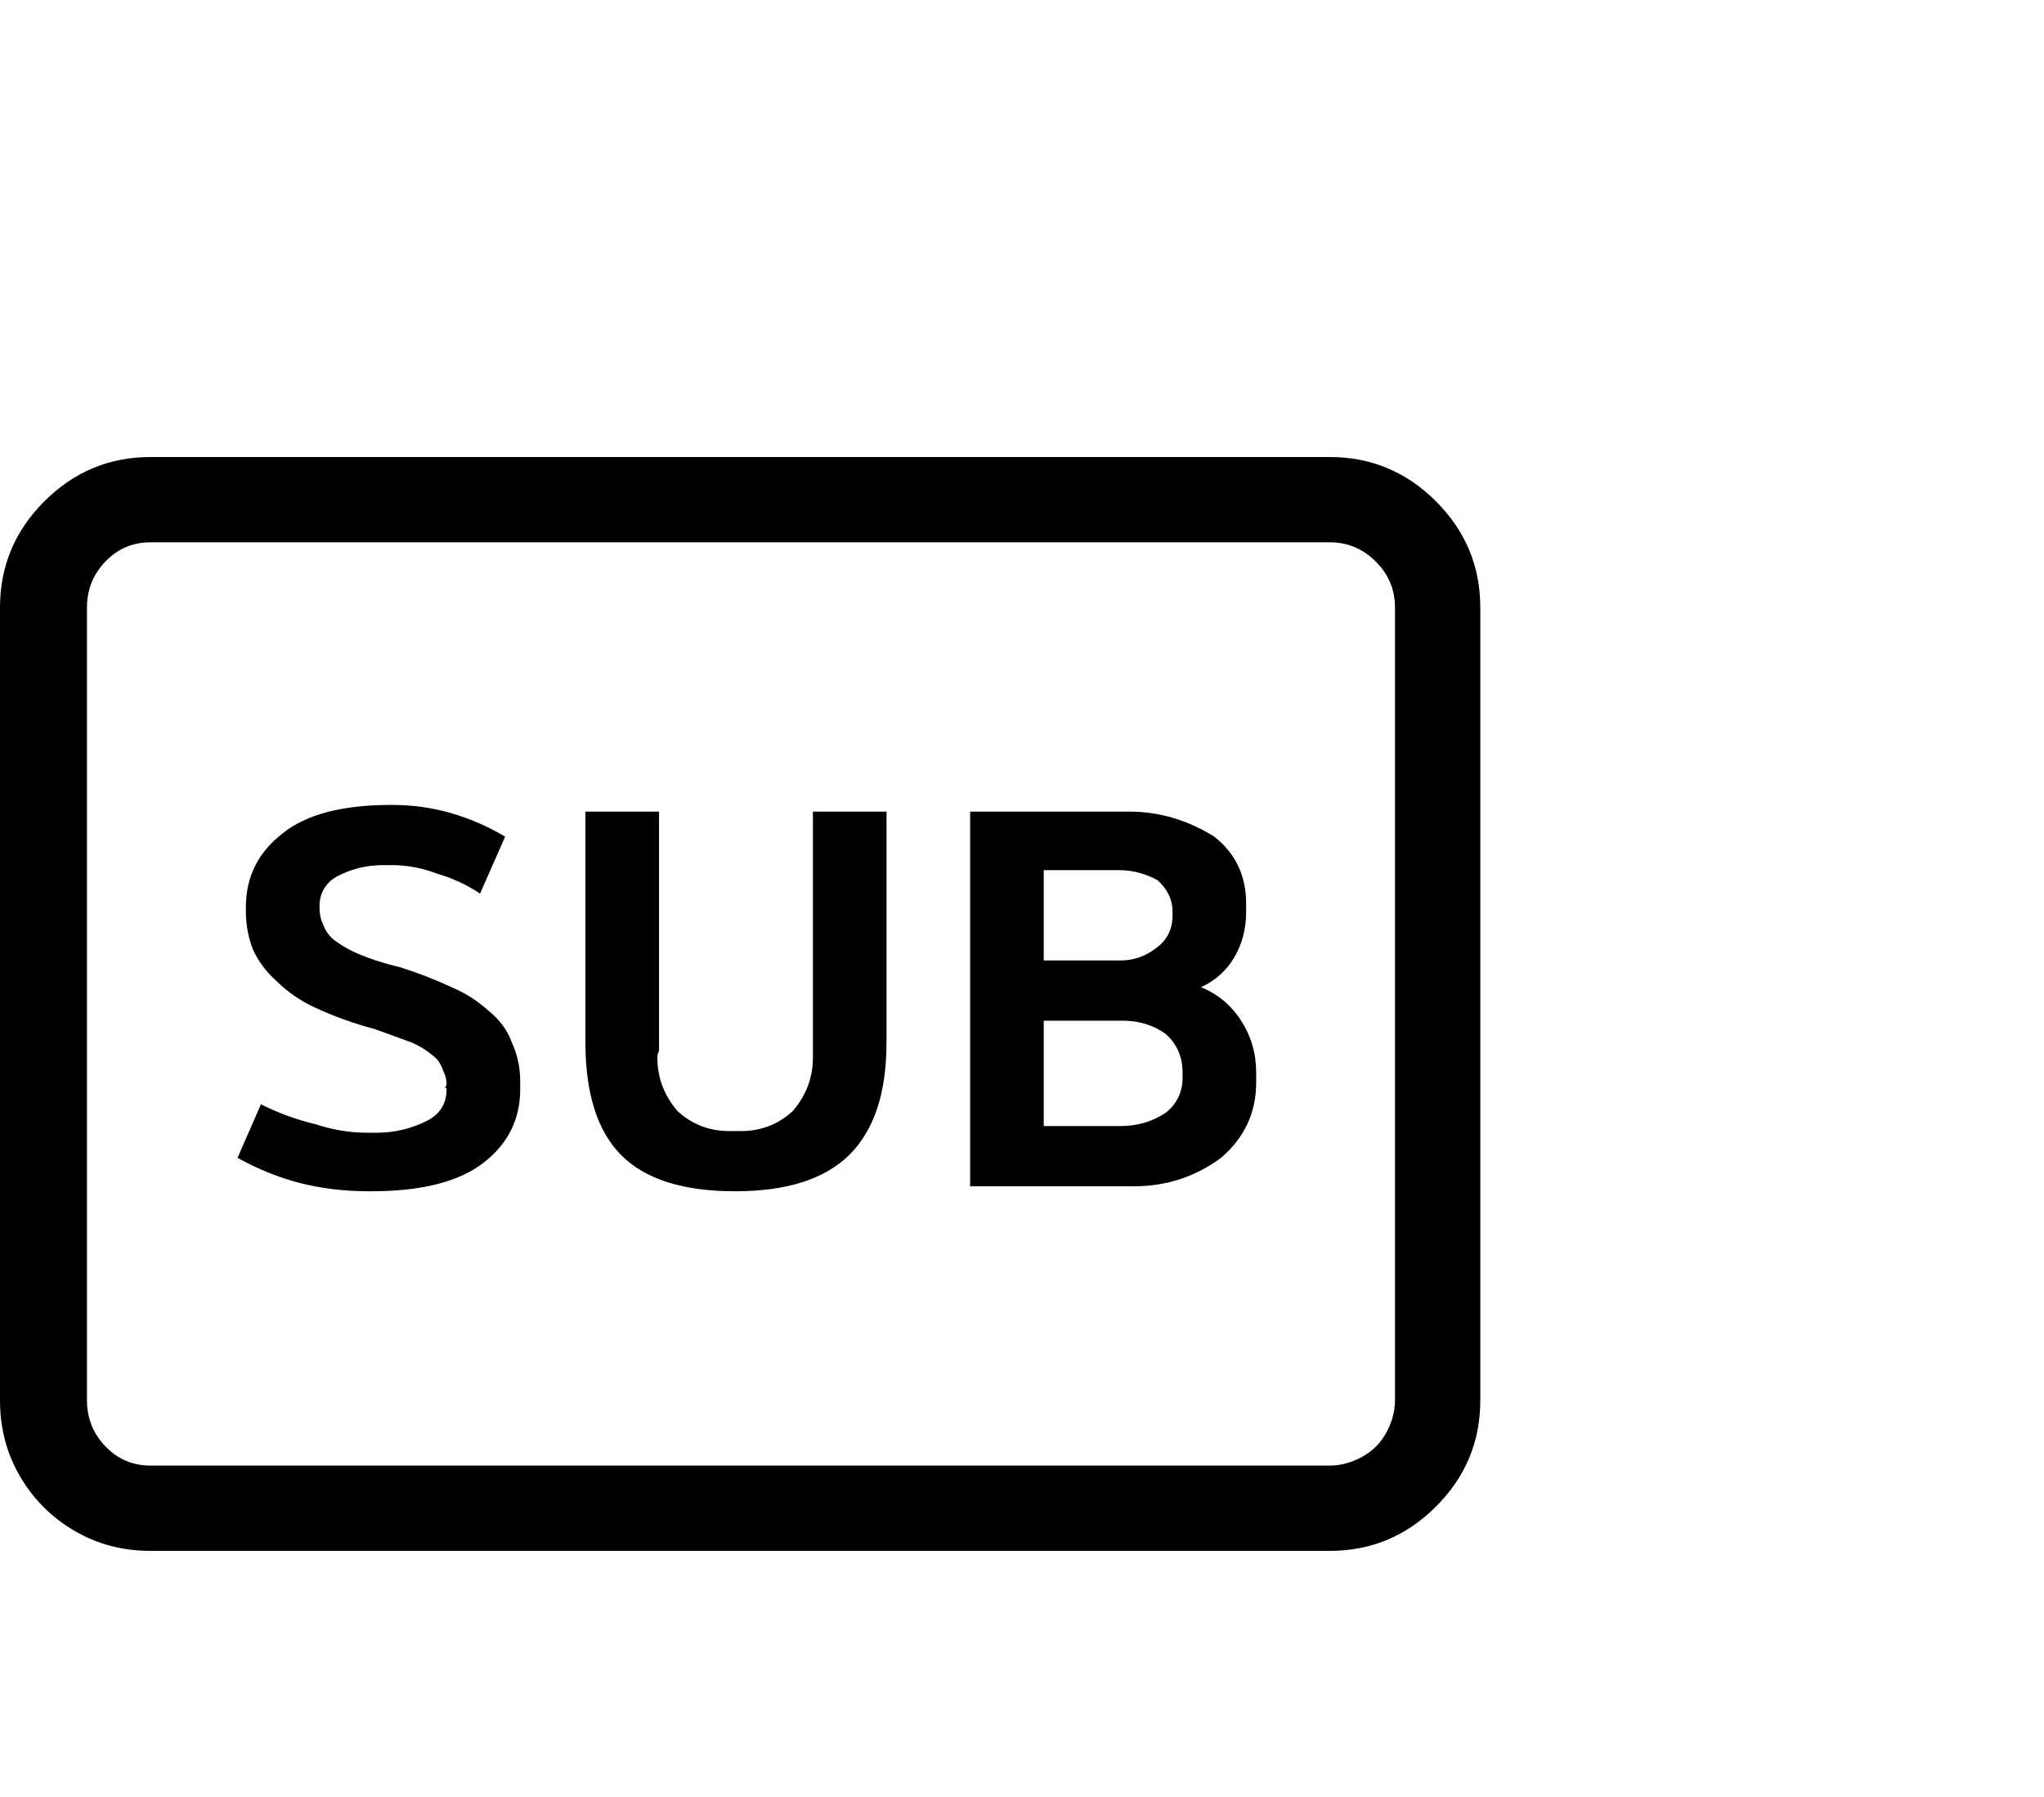
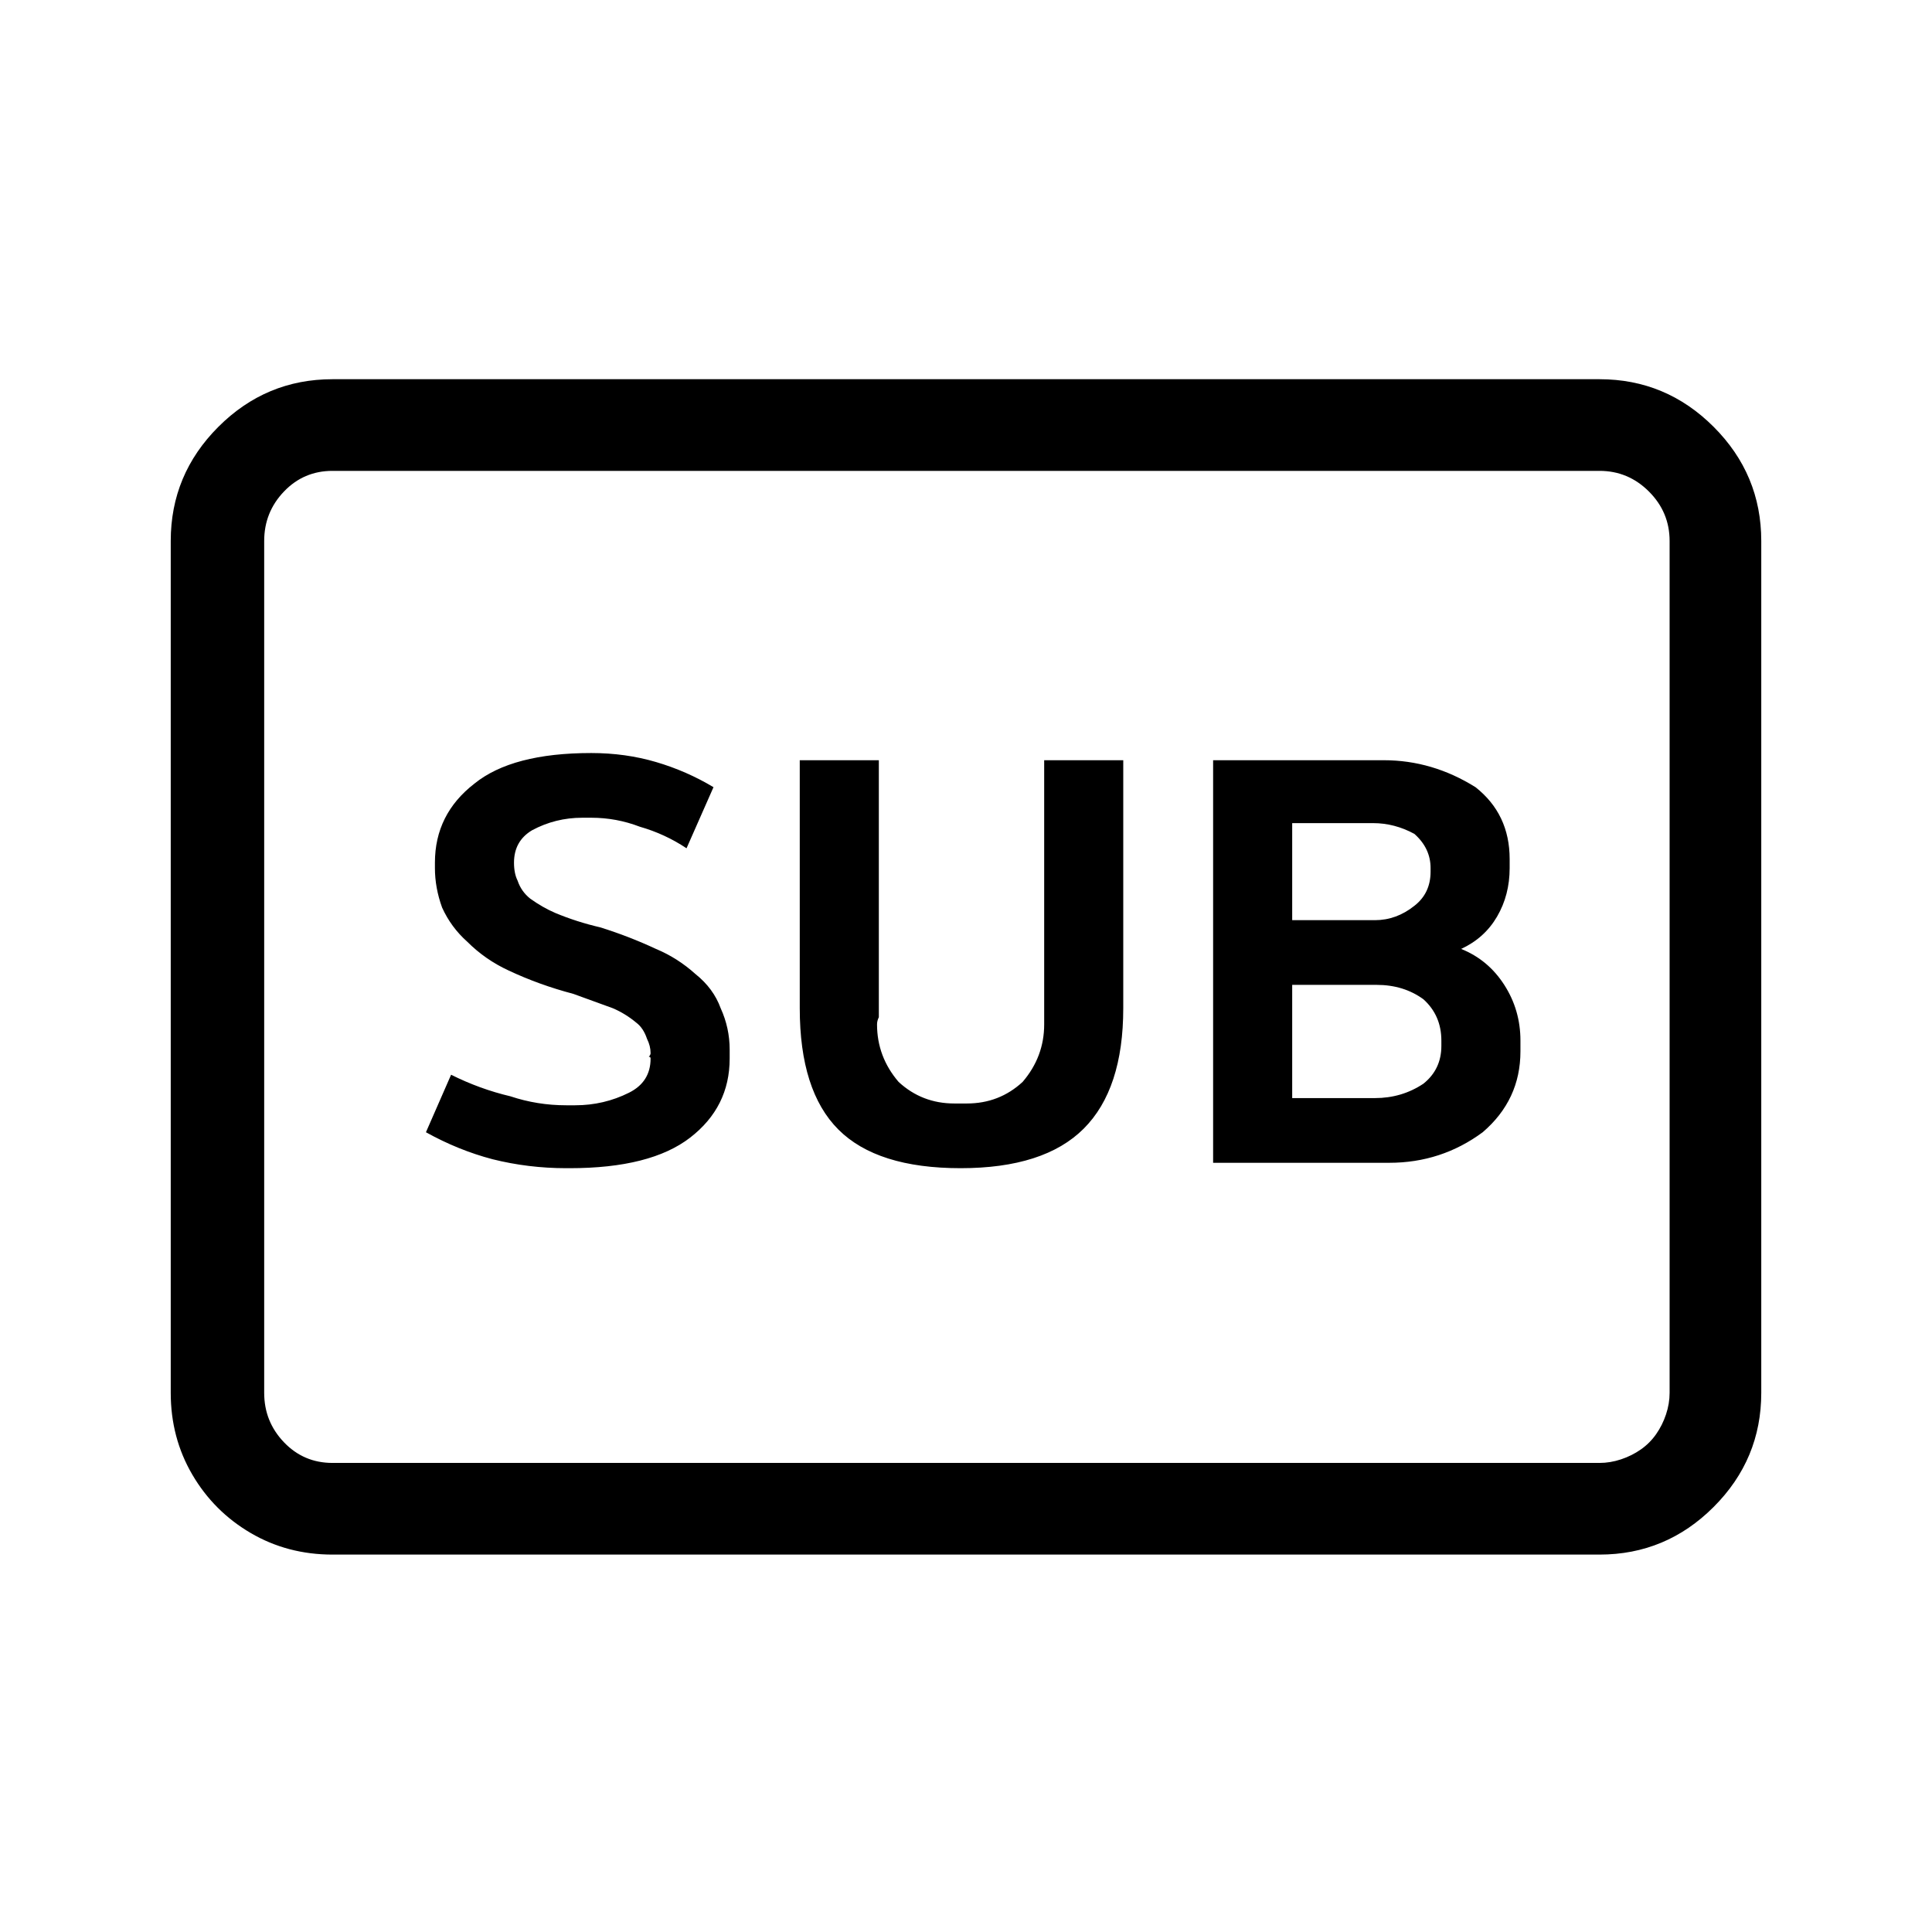
- <svg xmlns="http://www.w3.org/2000/svg" viewBox="0 0 1222 1074.237">
-   <path d="M795 273.237q37 0 63.5 26.5t26.5 63.5v474q0 37-26.5 63.5t-63.5 26.5H90q-25 0-45.5-12t-32.5-32.5q-12-20.5-12-45.5v-474q0-37 26.5-63.5t63.5-26.5h705zm39 564v-474q0-16-11.5-27.5t-27.5-11.5H90q-16 0-27 11.5t-11 27.5v474q0 16 11 27.5t27 11.5h705q6 0 12-2t11-5.5q5-3.5 8.5-8.5t5.5-11q2-6 2-12zm-542-233q10 8 14 19 5 11 5 23v5q0 27-22 44t-67 17h-2q-21 0-41-5-19-5-37-15l14-32q16 8 33 12 15 5 31 5h5q16 0 30-7 12-6 12-19 0-1-1-1 1-1 1-2 0-4-2-8-2-6-6-9-6-5-13-8l-22-8q-19-5-36-13-13-6-23-16-9-8-14-19-4-11-4-22v-1-.5-1.5q0-27 22-44 21-17 65-17 19 0 36 5t32 14l-15 34q-12-8-26-12-13-5-27-5h-5q-15 0-28 7-10 6-10 18 0 6 2 10 2 6 7 10 7 5 14 8 12 5 25 8 16 5 31 12 12 5 22 14zm194 24v-143h44v138q0 45-22 67t-68.5 22q-46.5 0-68-21.5t-21.5-67.5v-138h44v143q-1 2-1 4 0 18 12 32 13 12 31 12h7q18 0 31-12 12-14 12-32v-4zm232-38q15 6 24 20t9 31v6q0 27-21 45-23 17-52 17h-98v-224h95q27 0 51 15 19 15 19 40v5q0 15-7 27t-20 18zm-94-70v54h46q12 0 22-8 9-7 9-19v-1-1q0-11-9-19-11-6-23-6h-45zm73 145q10-8 10-21v-1-2q0-14-10-23-11-8-26-8h-47v63h46q15 0 27-8z" />
+ <svg xmlns="http://www.w3.org/2000/svg" width="1075" height="1075" viewBox="0 0 1075 1075" fill="none">
+   <path d="M890 211C914.667 211 935.833 219.833 953.5 237.5C971.167 255.167 980 276.333 980 301V775C980 799.667 971.167 820.833 953.5 838.5C935.833 856.167 914.667 865 890 865H185C168.333 865 153.167 861 139.5 853C125.833 845 115 834.167 107 820.5C99 806.833 95 791.667 95 775V301C95 276.333 103.833 255.167 121.5 237.5C139.167 219.833 160.333 211 185 211H890ZM929 775V301C929 290.333 925.167 281.167 917.5 273.5C909.833 265.833 900.667 262 890 262H185C174.333 262 165.333 265.833 158 273.5C150.667 281.167 147 290.333 147 301V775C147 785.667 150.667 794.833 158 802.5C165.333 810.167 174.333 814 185 814H890C894 814 898 813.333 902 812C906 810.667 909.667 808.833 913 806.5C916.333 804.167 919.167 801.333 921.5 798C923.833 794.667 925.667 791 927 787C928.333 783 929 779 929 775ZM387 542C393.667 547.333 398.333 553.667 401 561C404.333 568.333 406 576 406 584V589C406 607 398.667 621.667 384 633C369.333 644.333 347 650 317 650H315C301 650 287.333 648.333 274 645C261.333 641.667 249 636.667 237 630L251 598C261.667 603.333 272.667 607.333 284 610C294 613.333 304.333 615 315 615H320C330.667 615 340.667 612.667 350 608C358 604 362 597.667 362 589C362 588.333 361.667 588 361 588C361.667 587.333 362 586.667 362 586C362 583.333 361.333 580.667 360 578C358.667 574 356.667 571 354 569C350 565.667 345.667 563 341 561L319 553C306.333 549.667 294.333 545.333 283 540C274.333 536 266.667 530.667 260 524C254 518.667 249.333 512.333 246 505C243.333 497.667 242 490.333 242 483V482V481.5V480C242 462 249.333 447.333 264 436C278 424.667 299.667 419 329 419C341.667 419 353.667 420.667 365 424C376.333 427.333 387 432 397 438L382 472C374 466.667 365.333 462.667 356 460C347.333 456.667 338.333 455 329 455H324C314 455 304.667 457.333 296 462C289.333 466 286 472 286 480C286 484 286.667 487.333 288 490C289.333 494 291.667 497.333 295 500C299.667 503.333 304.333 506 309 508C317 511.333 325.333 514 334 516C344.667 519.333 355 523.333 365 528C373 531.333 380.333 536 387 542ZM581 566V423H625V561C625 591 617.667 613.333 603 628C588.333 642.667 565.5 650 534.5 650C503.5 650 480.833 642.833 466.5 628.5C452.167 614.167 445 591.667 445 561V423H489V566C488.333 567.333 488 568.667 488 570C488 582 492 592.667 500 602C508.667 610 519 614 531 614H538C550 614 560.333 610 569 602C577 592.667 581 582 581 570V566ZM813 528C823 532 831 538.667 837 548C843 557.333 846 567.667 846 579V585C846 603 839 618 825 630C809.667 641.333 792.333 647 773 647H675V423H770C788 423 805 428 821 438C833.667 448 840 461.333 840 478V483C840 493 837.667 502 833 510C828.333 518 821.667 524 813 528ZM719 458V512H765C773 512 780.333 509.333 787 504C793 499.333 796 493 796 485V484V483C796 475.667 793 469.333 787 464C779.667 460 772 458 764 458H719ZM792 603C798.667 597.667 802 590.667 802 582V581V579C802 569.667 798.667 562 792 556C784.667 550.667 776 548 766 548H719V611H765C775 611 784 608.333 792 603Z" fill="black" />
</svg>
